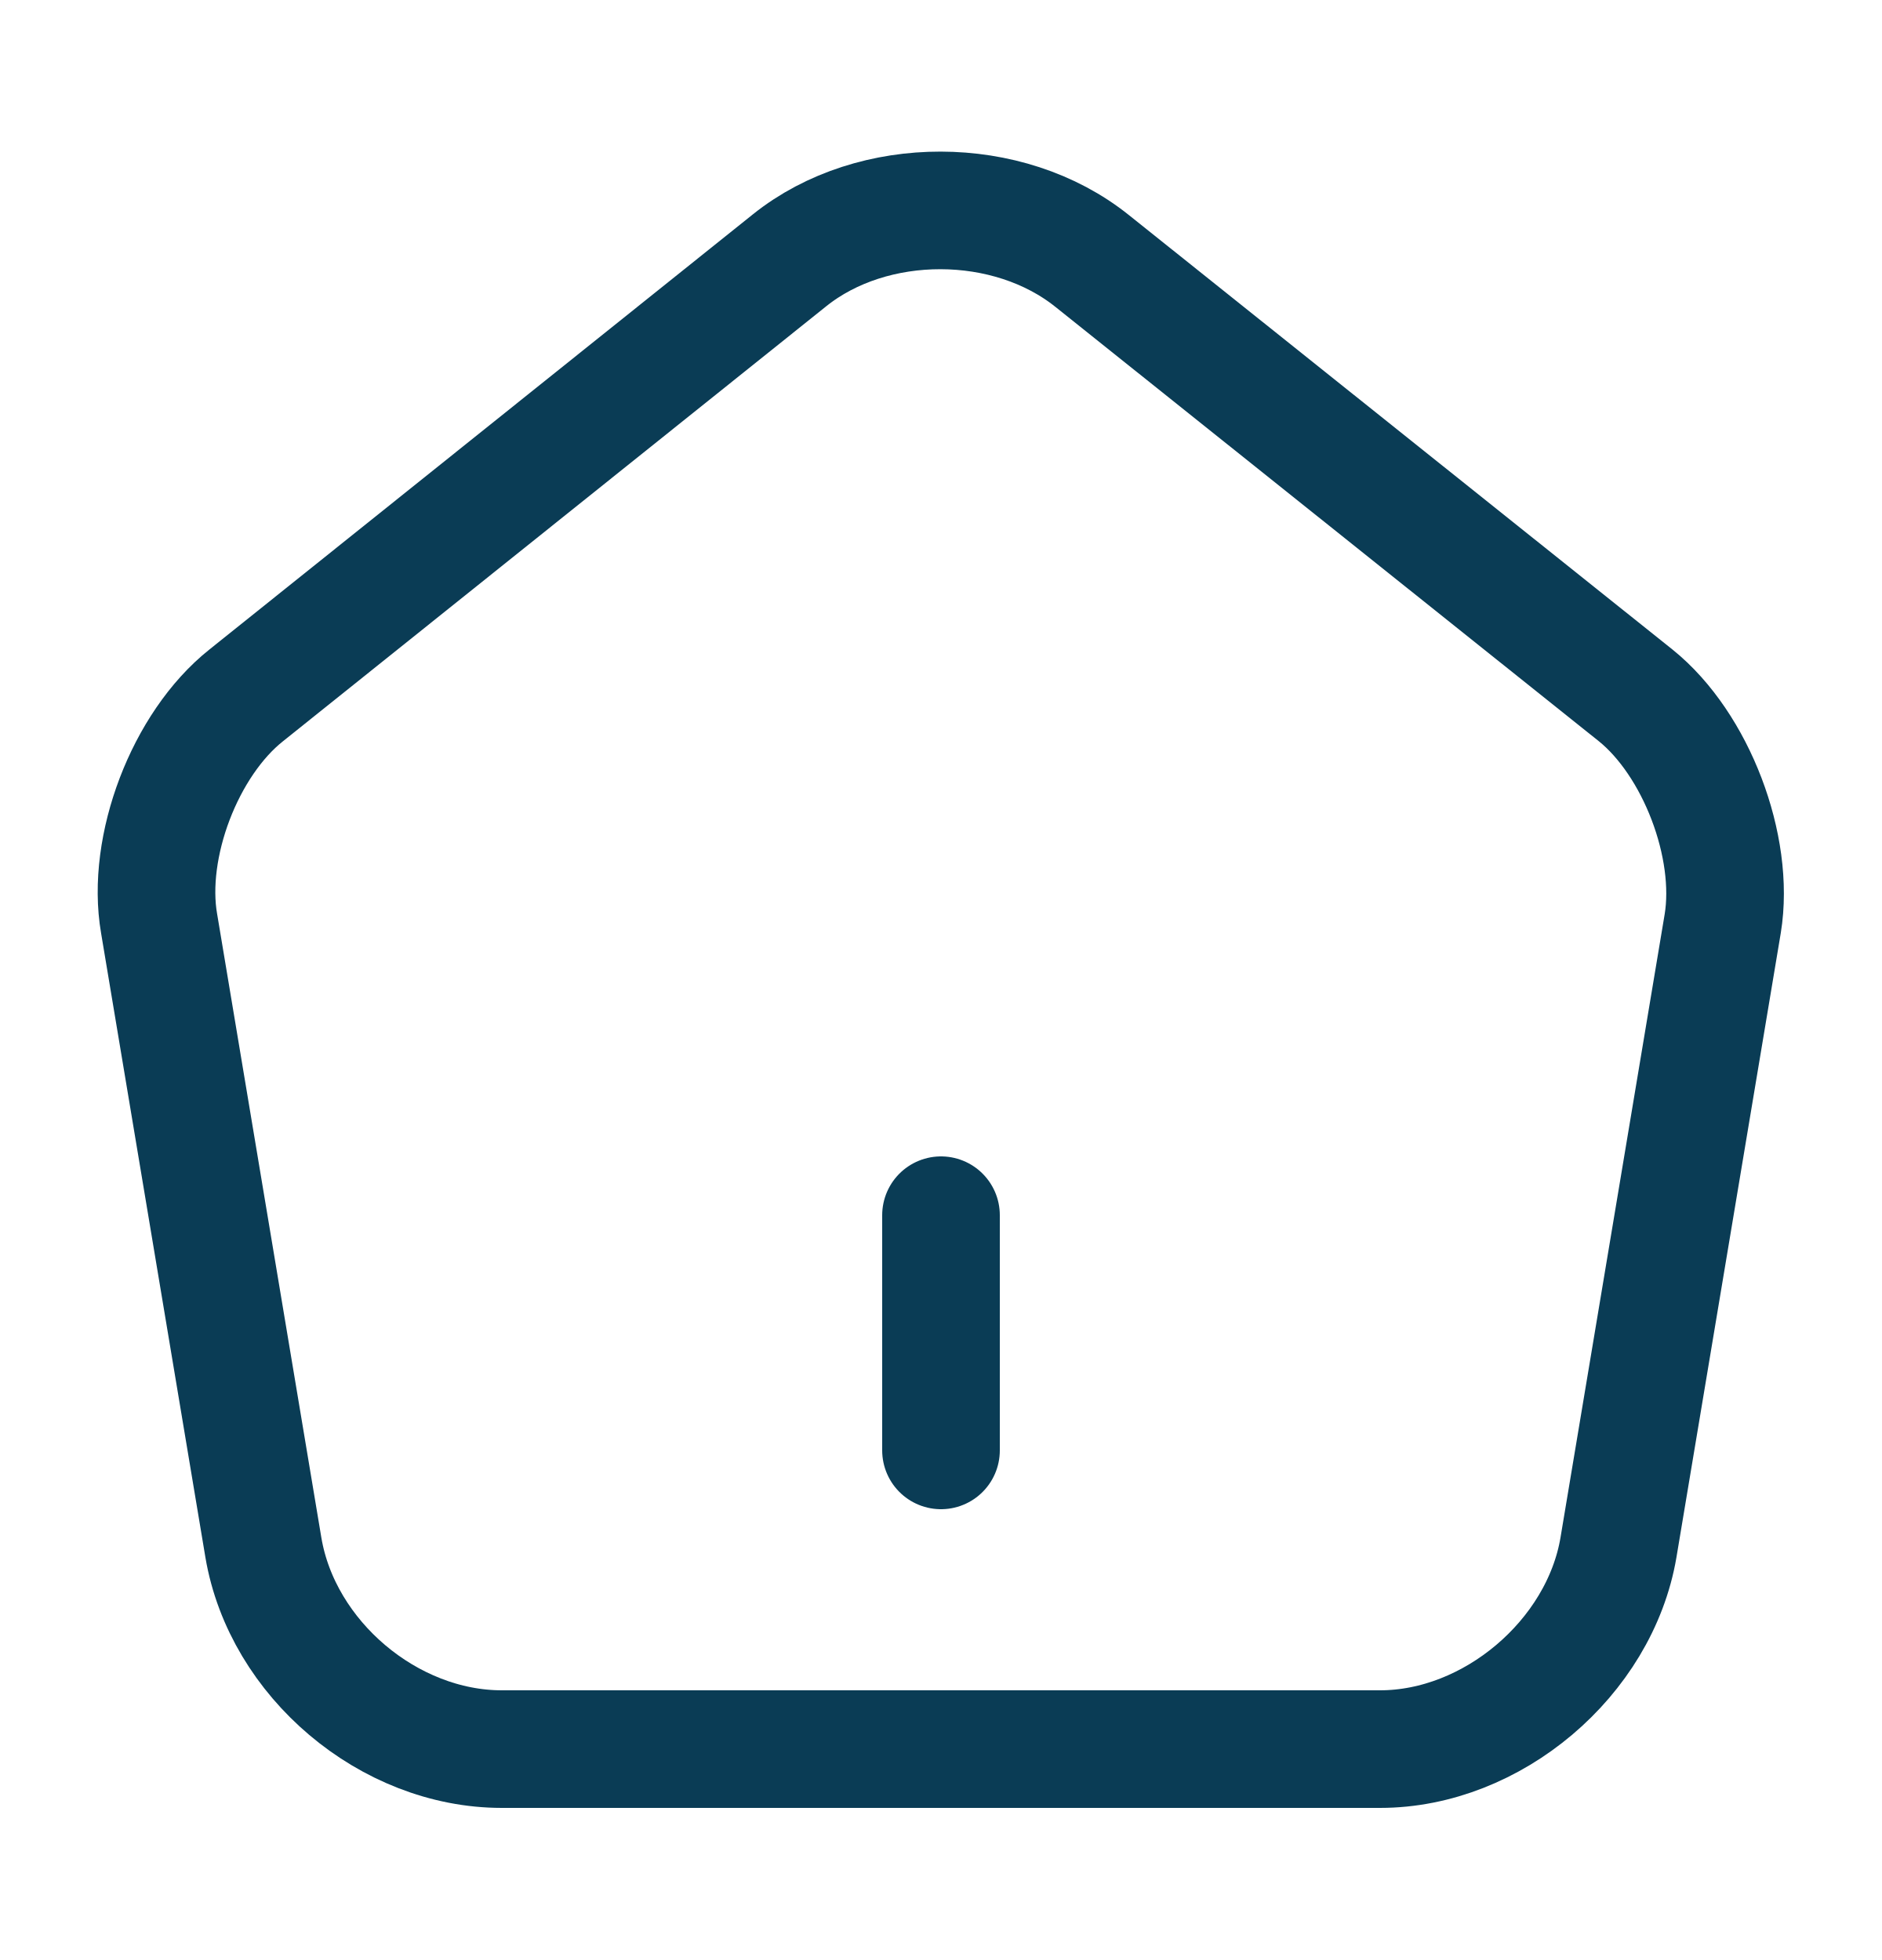
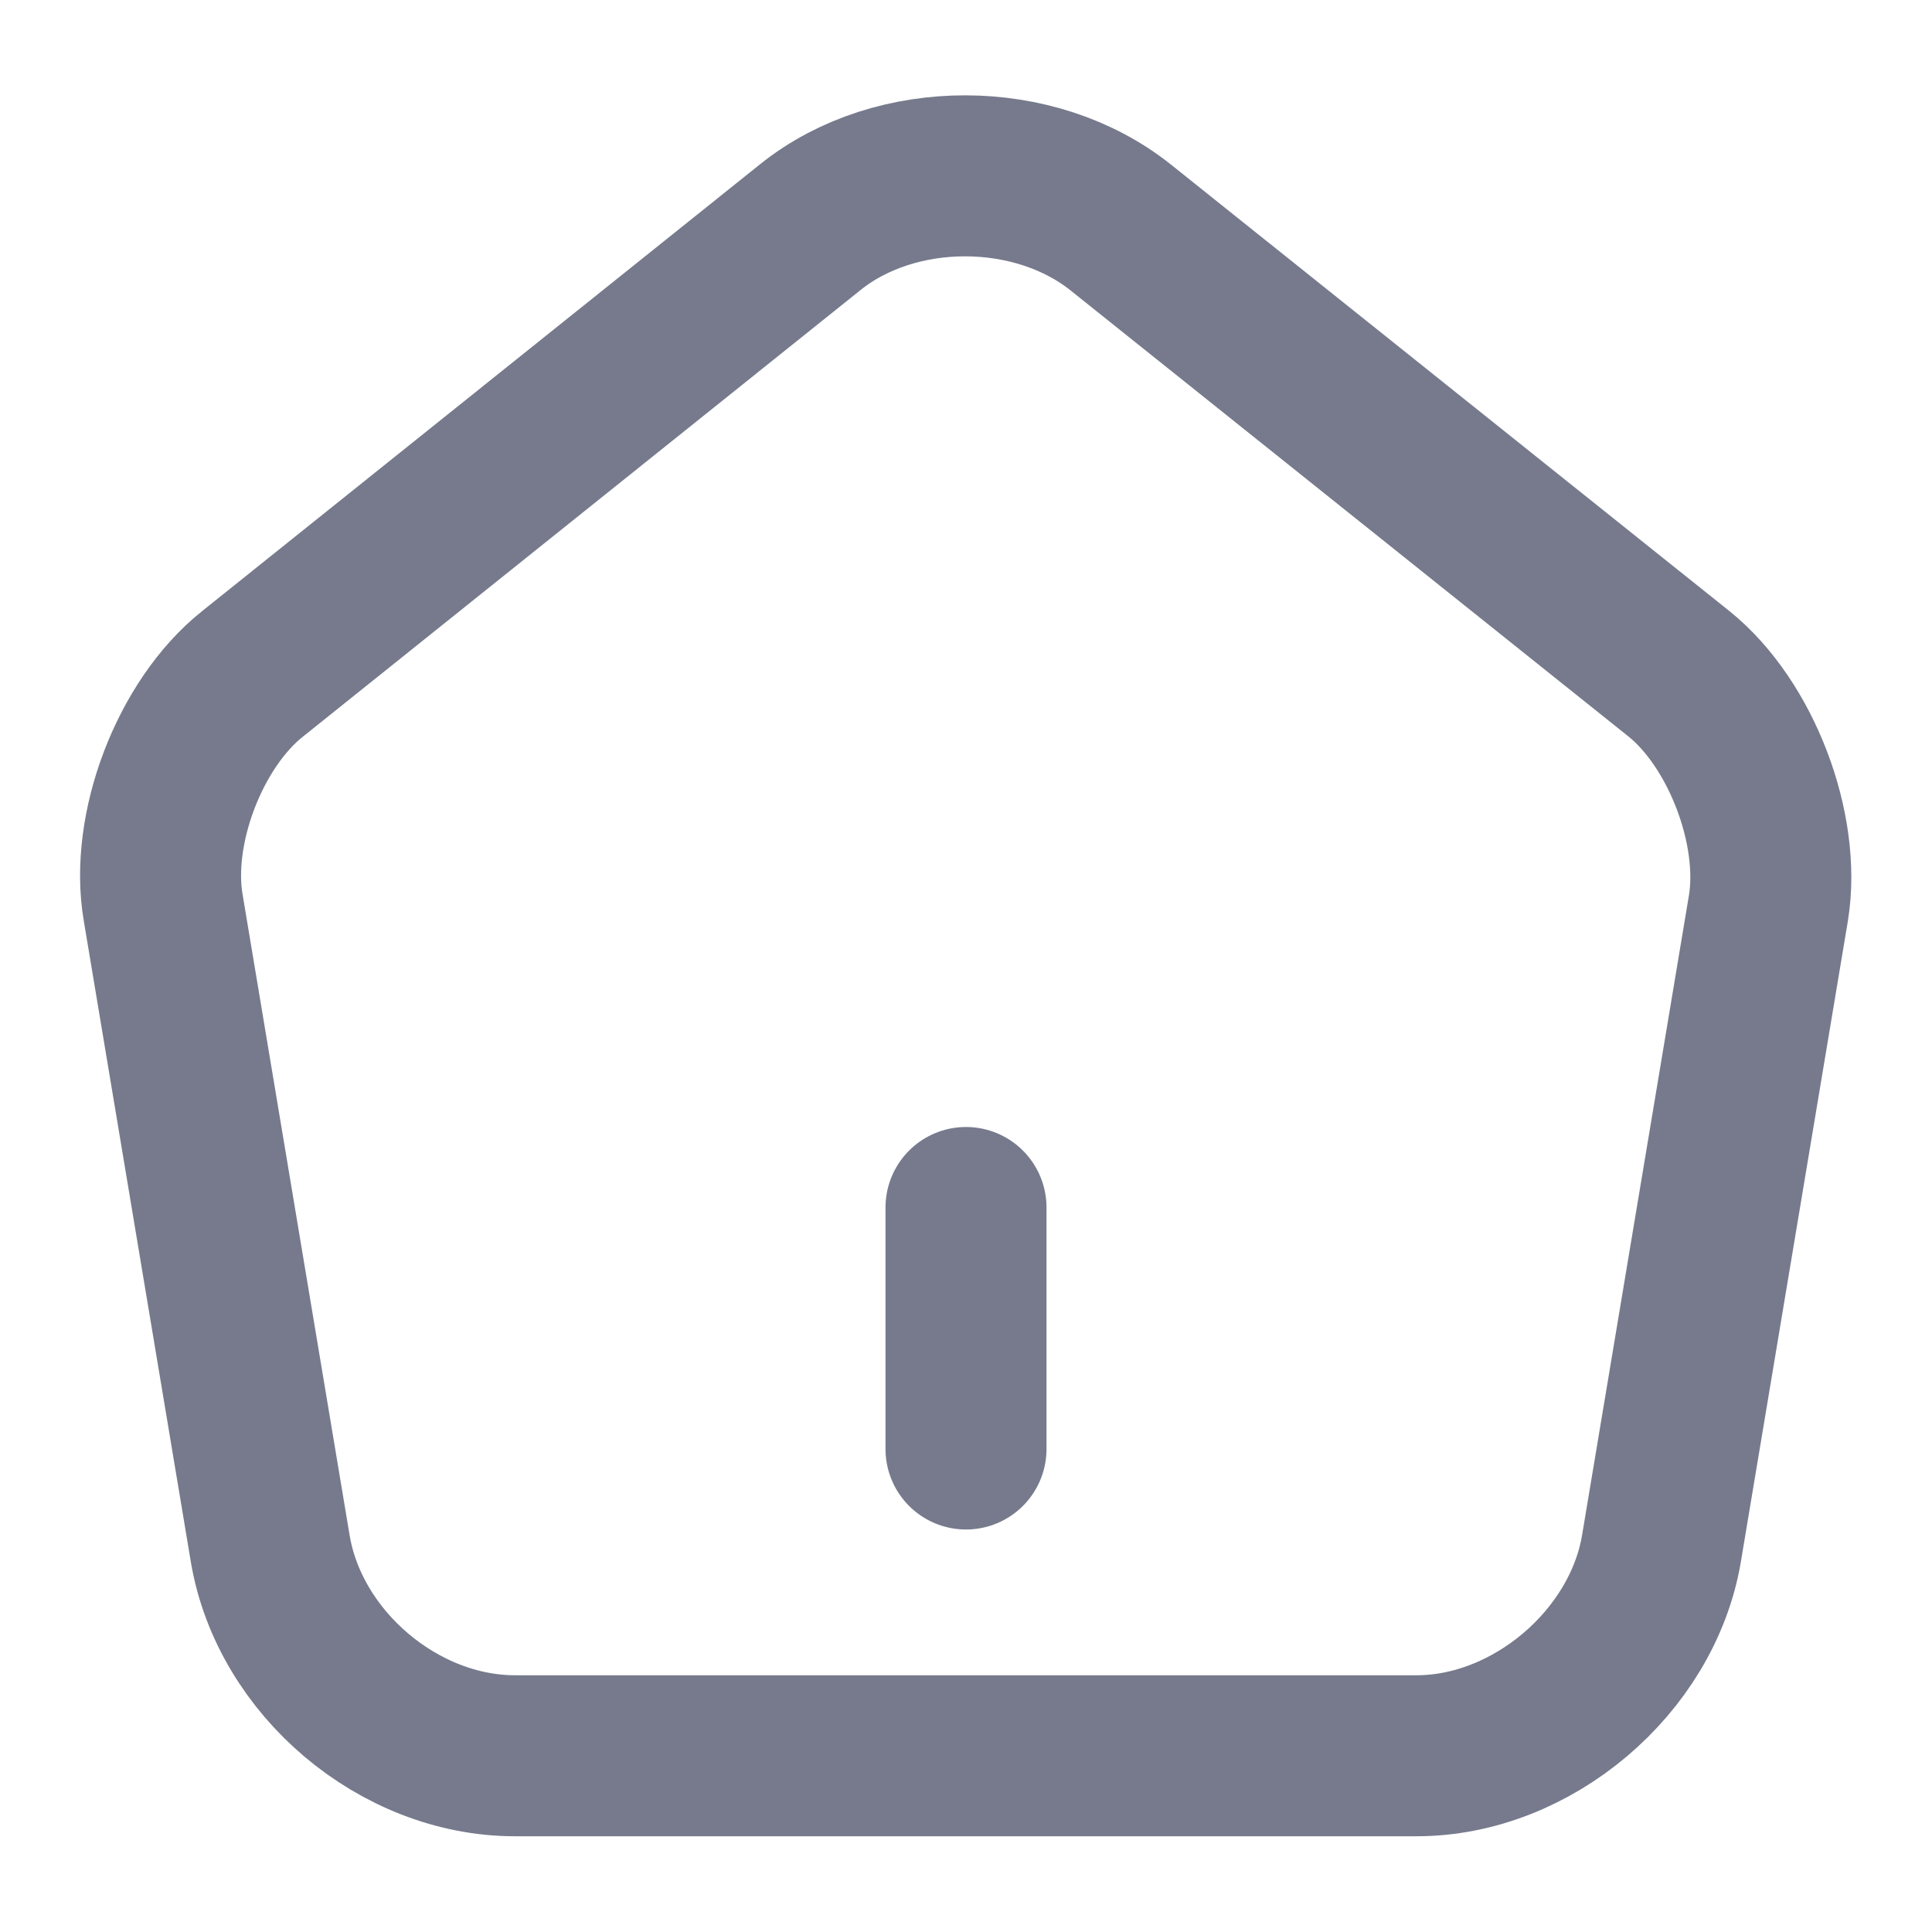
- <svg xmlns="http://www.w3.org/2000/svg" width="24" height="25" viewBox="0 0 24 25" fill="none">
-   <path d="M12 18.5V15.5" stroke="#0A3C55" stroke-width="1.5" stroke-linecap="round" stroke-linejoin="round" />
-   <path d="M10.069 3.32L3.139 8.87C2.359 9.49 1.859 10.8 2.029 11.78L3.359 19.74C3.599 21.16 4.959 22.31 6.399 22.31H17.599C19.029 22.31 20.399 21.15 20.639 19.74L21.969 11.78C22.129 10.8 21.629 9.49 20.859 8.87L13.929 3.33C12.859 2.47 11.129 2.47 10.069 3.32Z" stroke="#0A3C55" stroke-width="1.5" stroke-linecap="round" stroke-linejoin="round" />
+ <svg xmlns="http://www.w3.org/2000/svg" width="18" height="18" viewBox="0 0 18 18" fill="none">
+   <path d="M9 13.5V11.25" stroke="#767A8C" stroke-width="1.5" stroke-linecap="round" stroke-linejoin="round" />
+   <path d="M7.551 2.115L2.353 6.278C1.768 6.743 1.393 7.725 1.521 8.46L2.518 14.43C2.698 15.495 3.718 16.358 4.798 16.358H13.198C14.271 16.358 15.299 15.488 15.479 14.43L16.476 8.46C16.596 7.725 16.221 6.743 15.643 6.278L10.446 2.123C9.643 1.478 8.346 1.478 7.551 2.115Z" stroke="#767A8C" stroke-width="1.5" stroke-linecap="round" stroke-linejoin="round" />
</svg>
